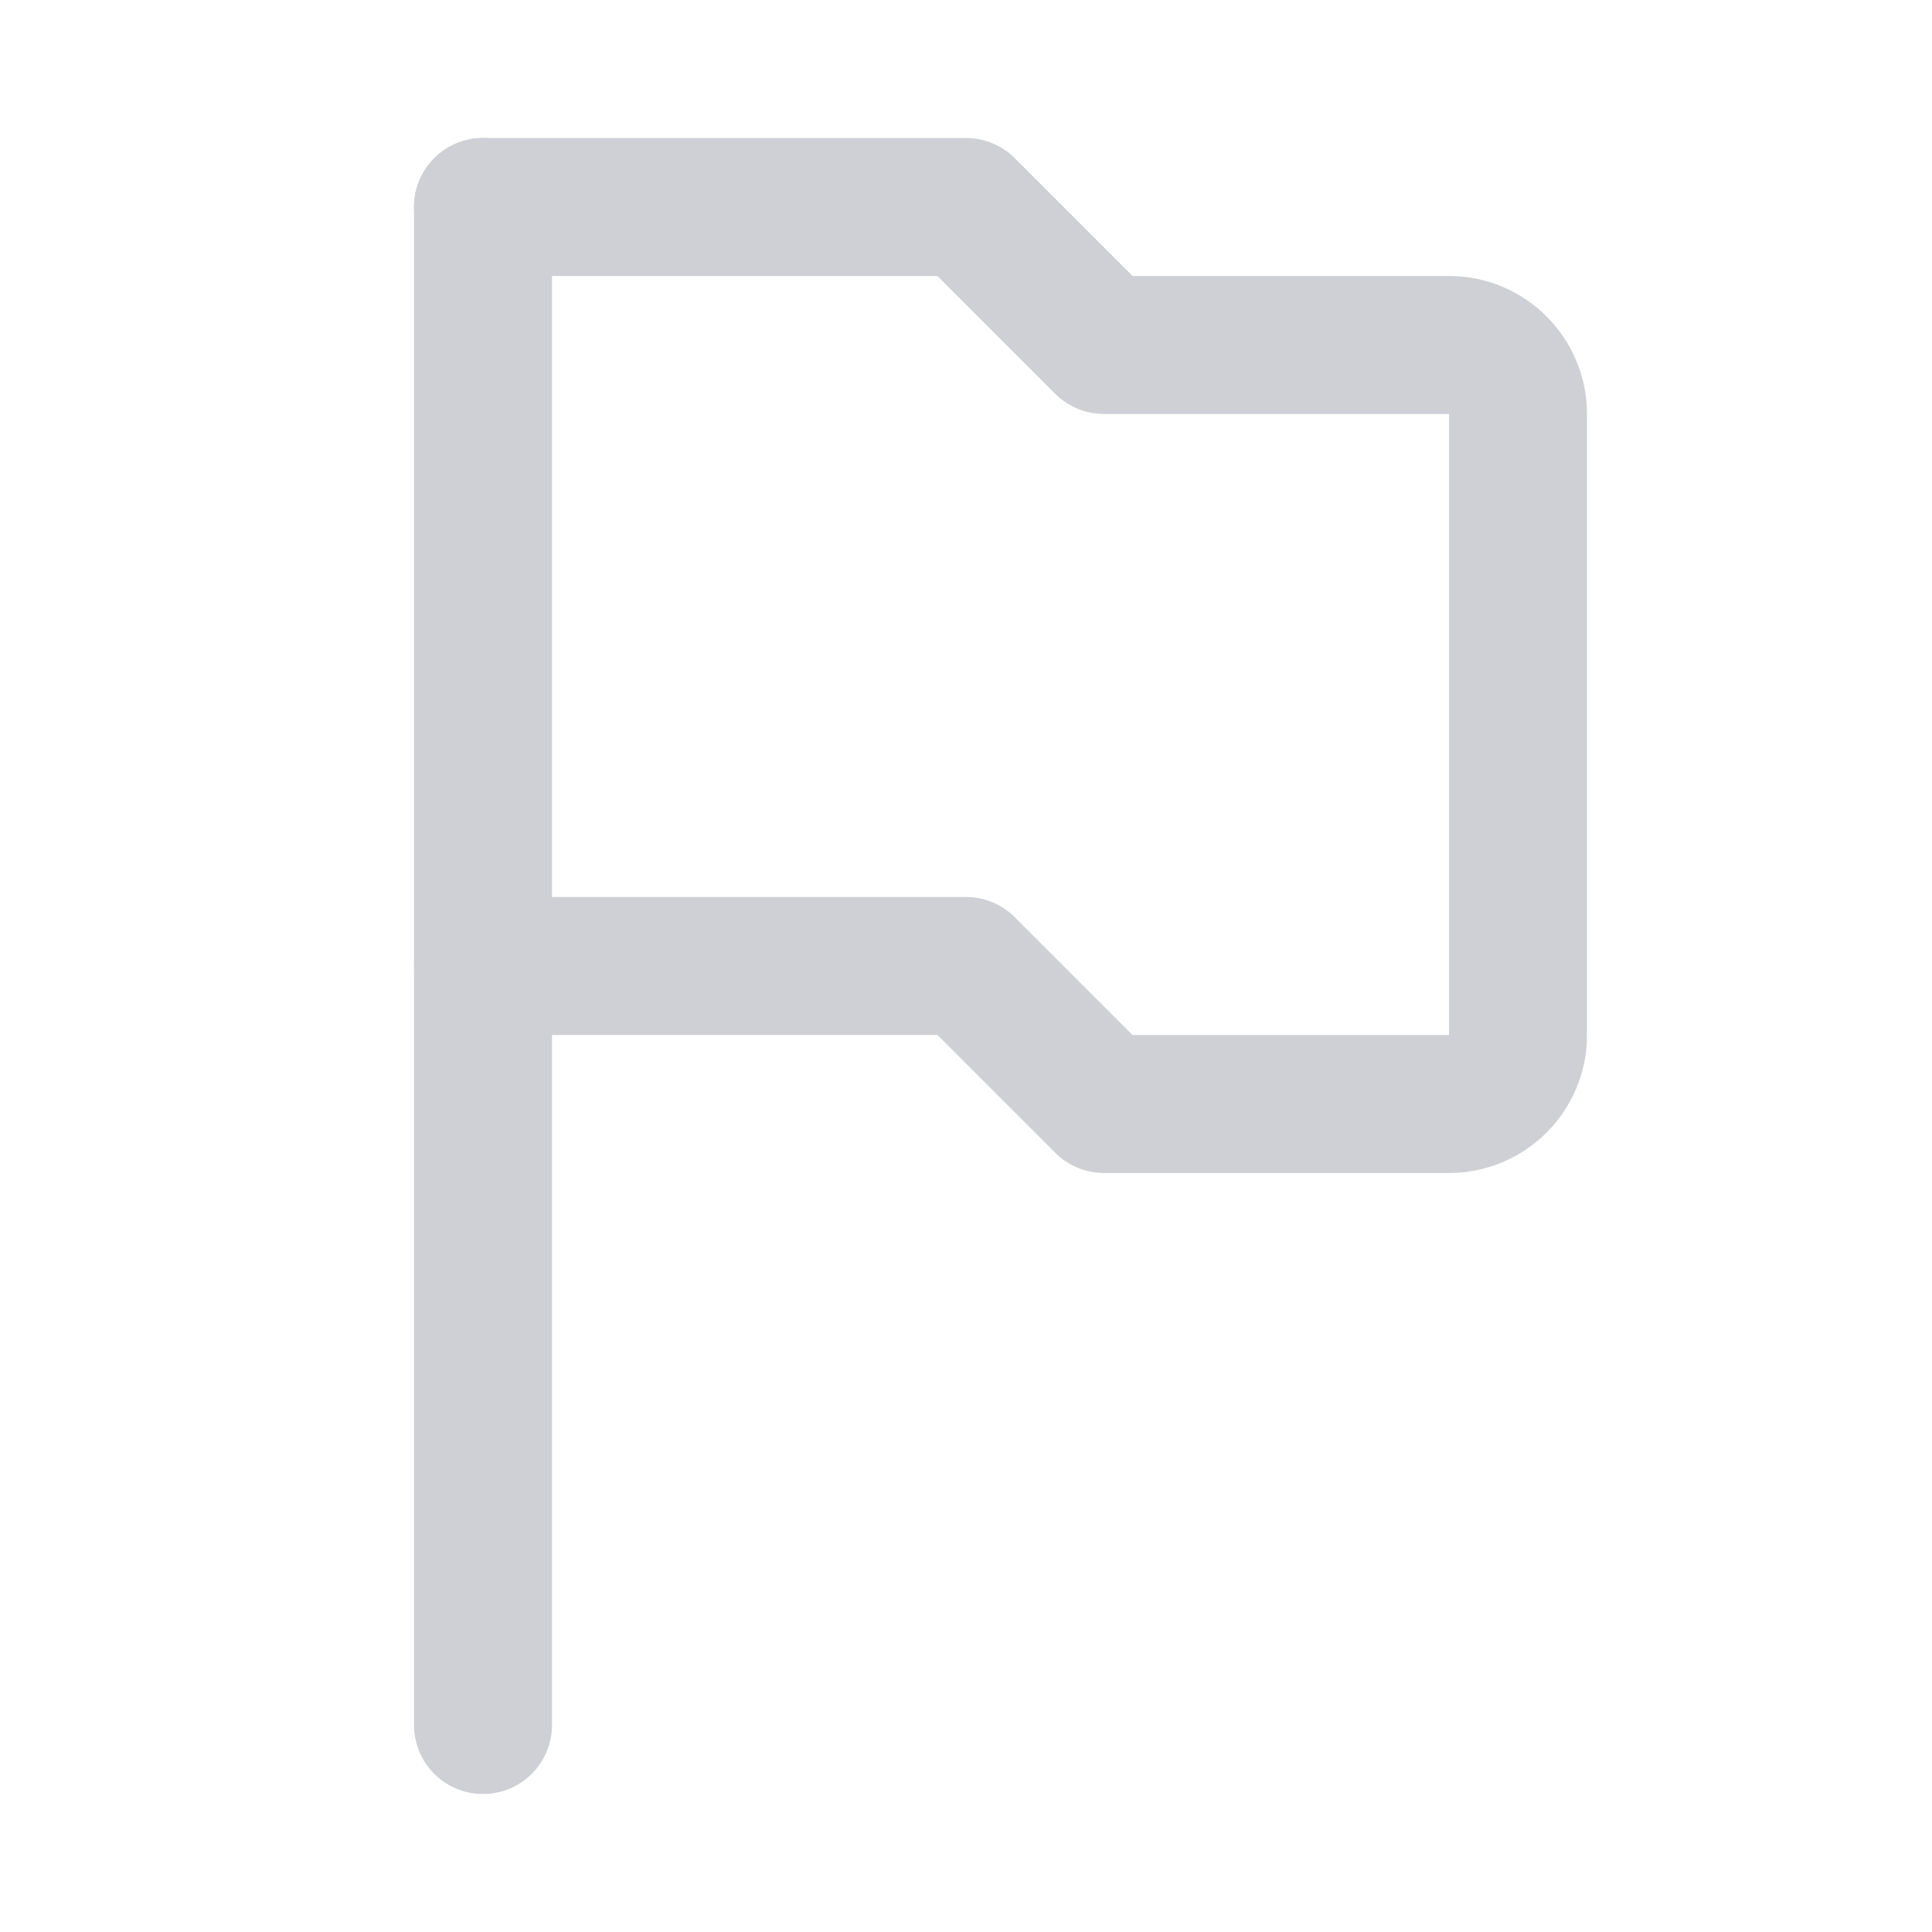
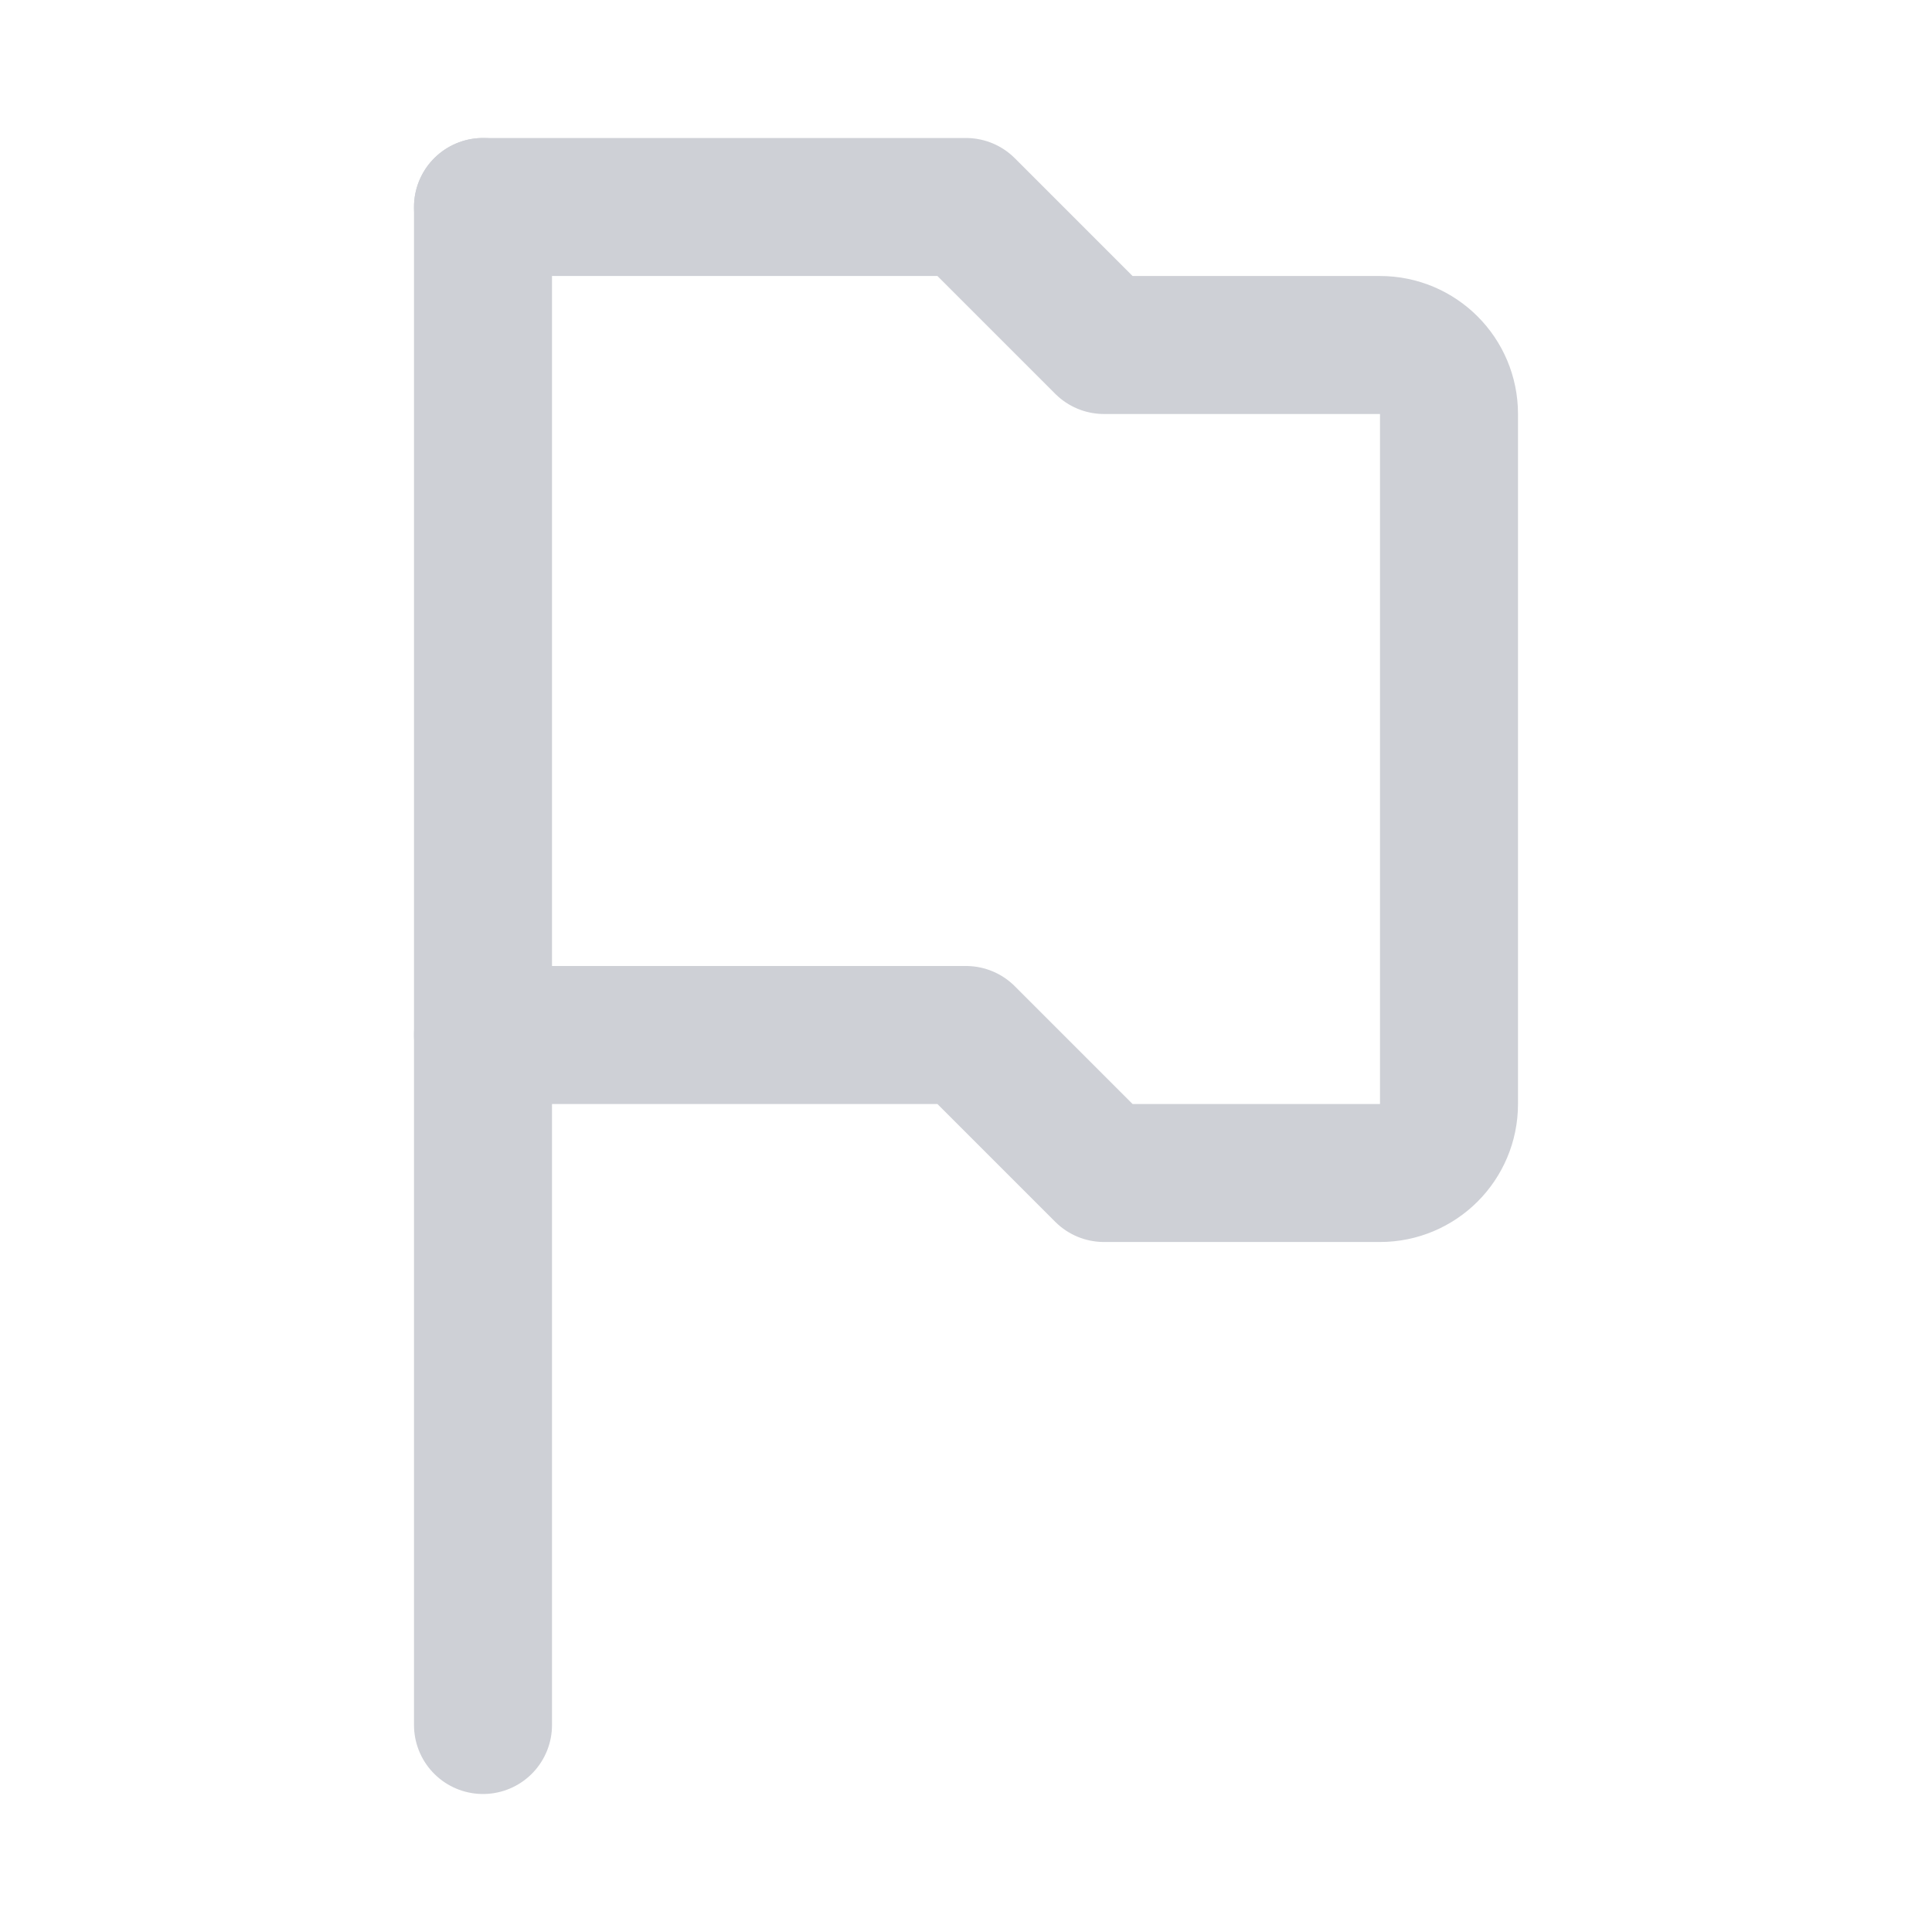
<svg xmlns="http://www.w3.org/2000/svg" width="14" height="14" viewBox="0 0 14 14" fill="none">
-   <path d="M3.5 1.5H7L8 2.5H10.5A0.5 0.5 0 0 1 11 3V7.5A0.5 0.5 0 0 1 10.5 8H8L7 7H3.5" stroke="#CED0D6" stroke-linecap="round" stroke-linejoin="round" />
+   <path d="M3.5 1.5H7L8 2.5H10A0.5 0.5 0 0 1 10.5 3V8A0.5 0.5 0 0 1 10 8.5H8L7 7.5H3.5" stroke="#CED0D6" stroke-linecap="round" stroke-linejoin="round" />
  <path d="M3.5 12.5V1.5" stroke="#CED0D6" stroke-linecap="round" />
</svg>
